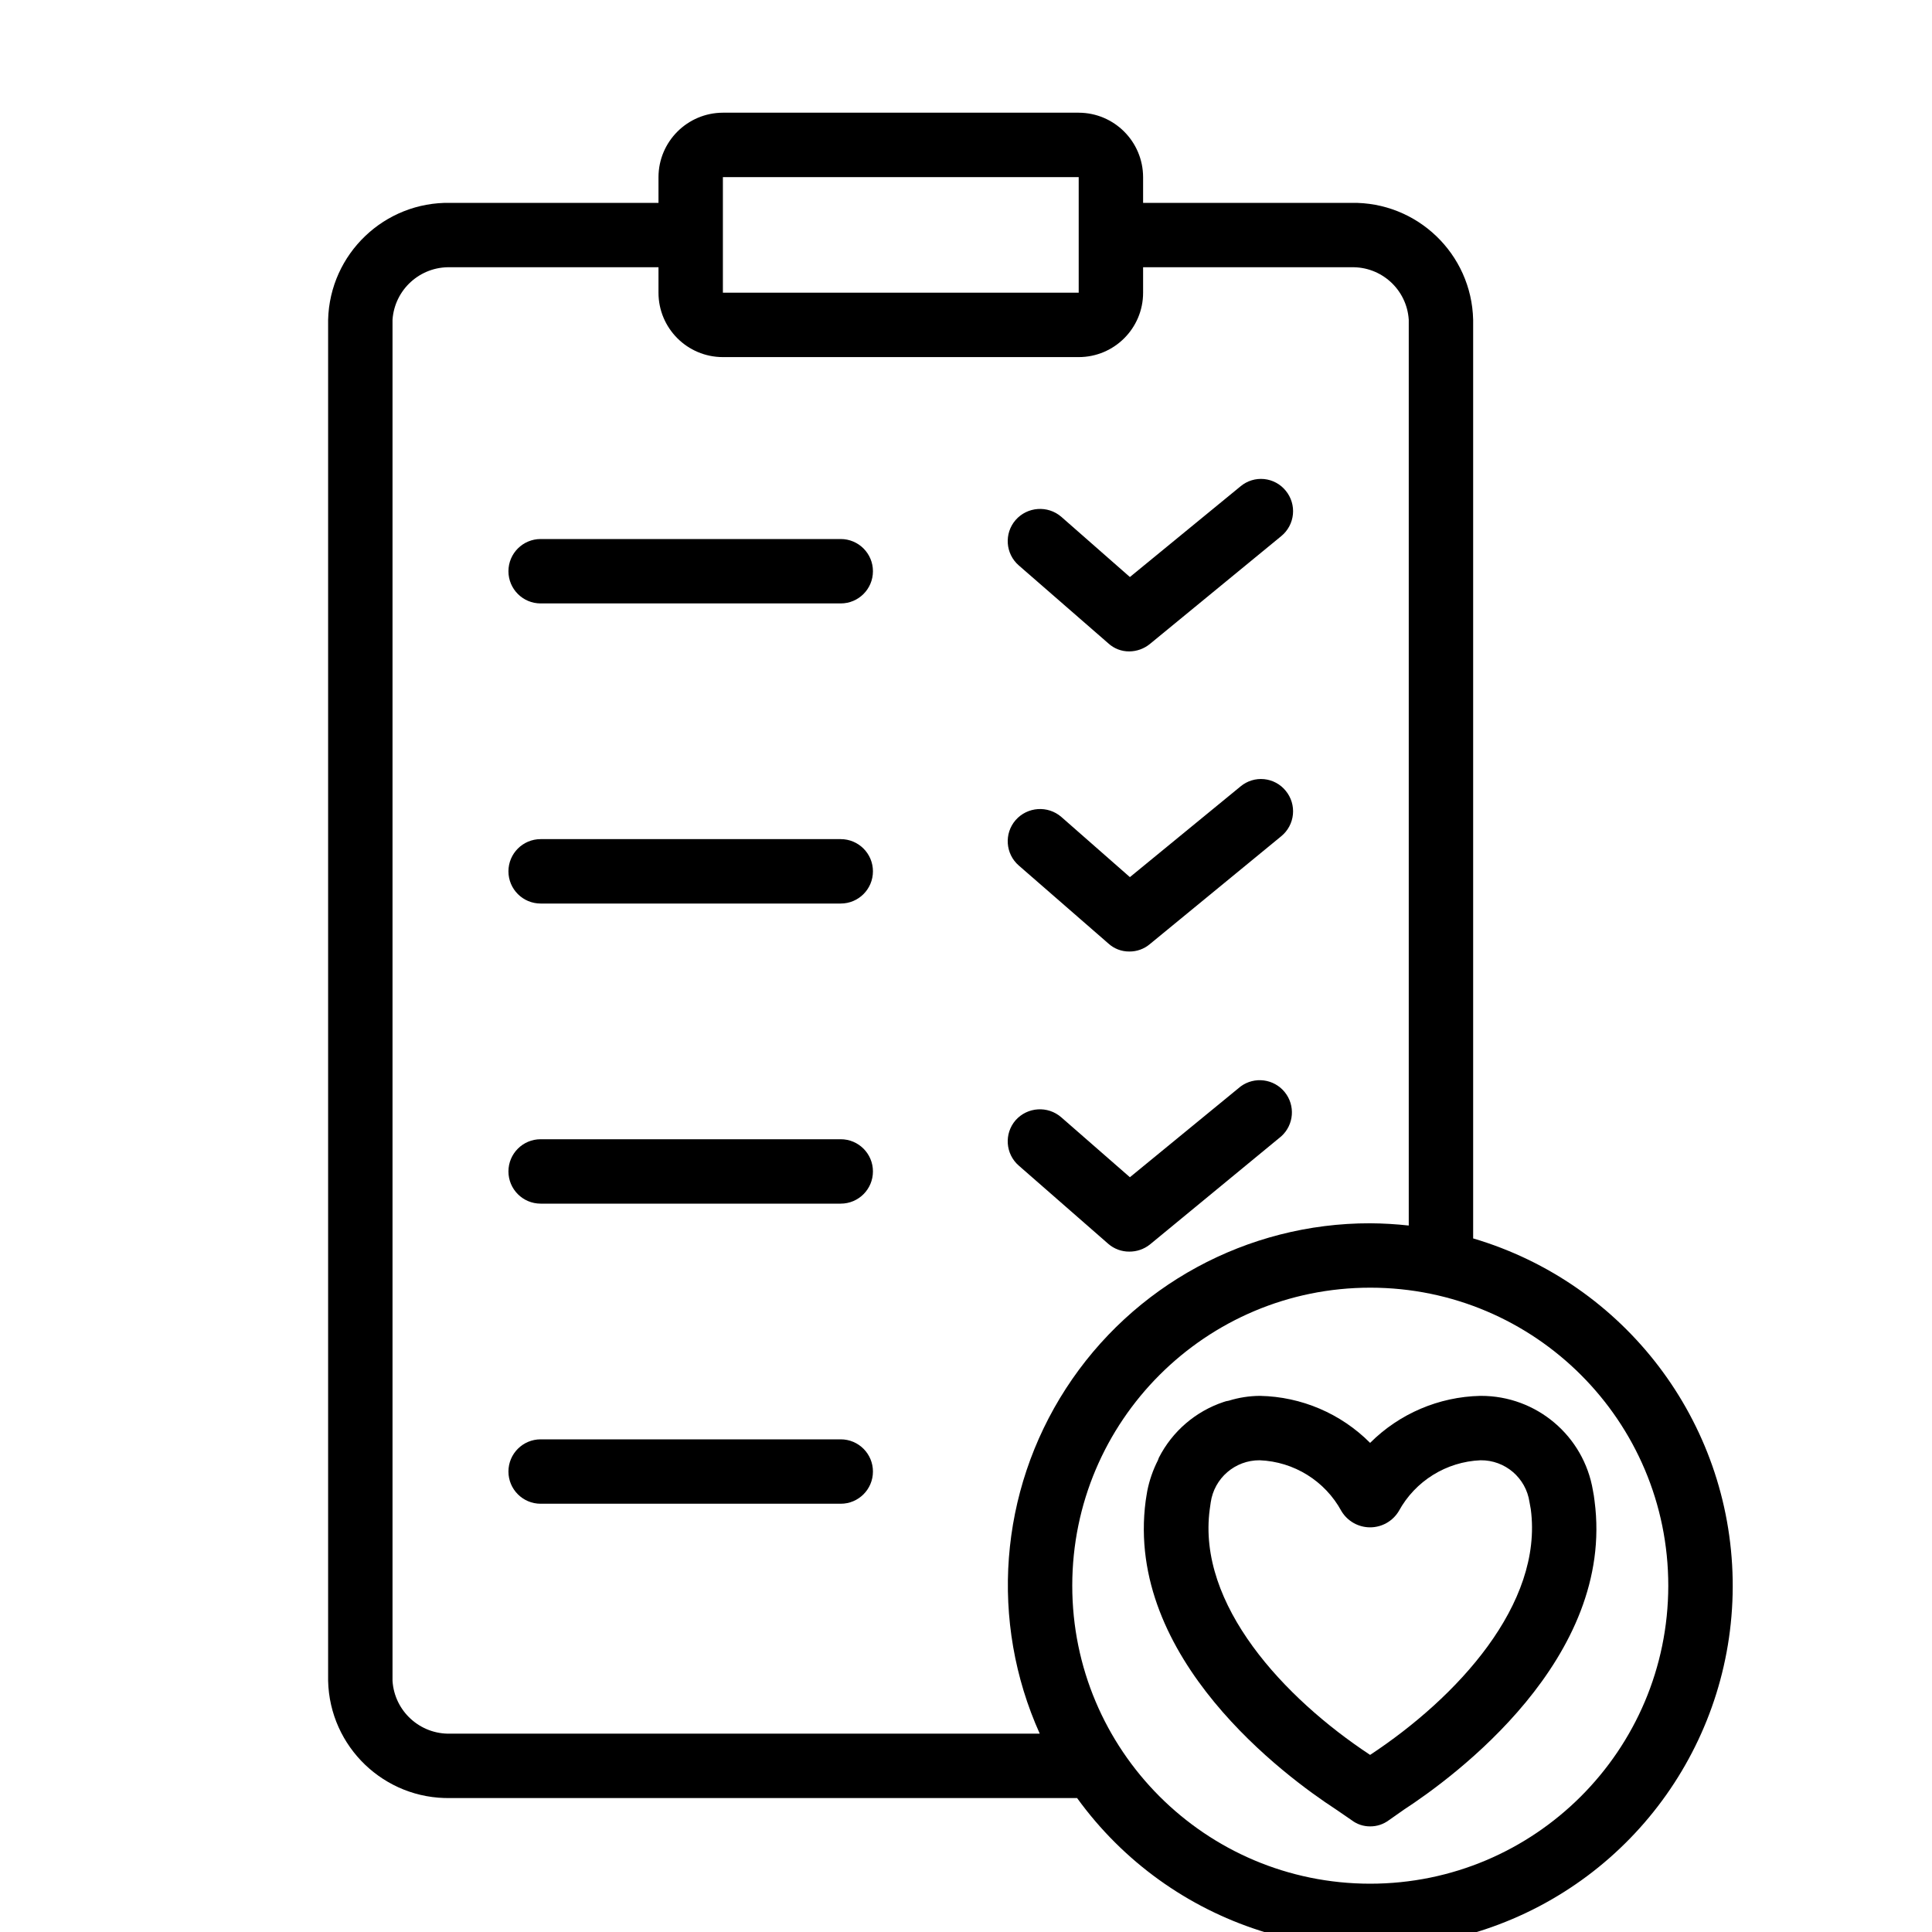
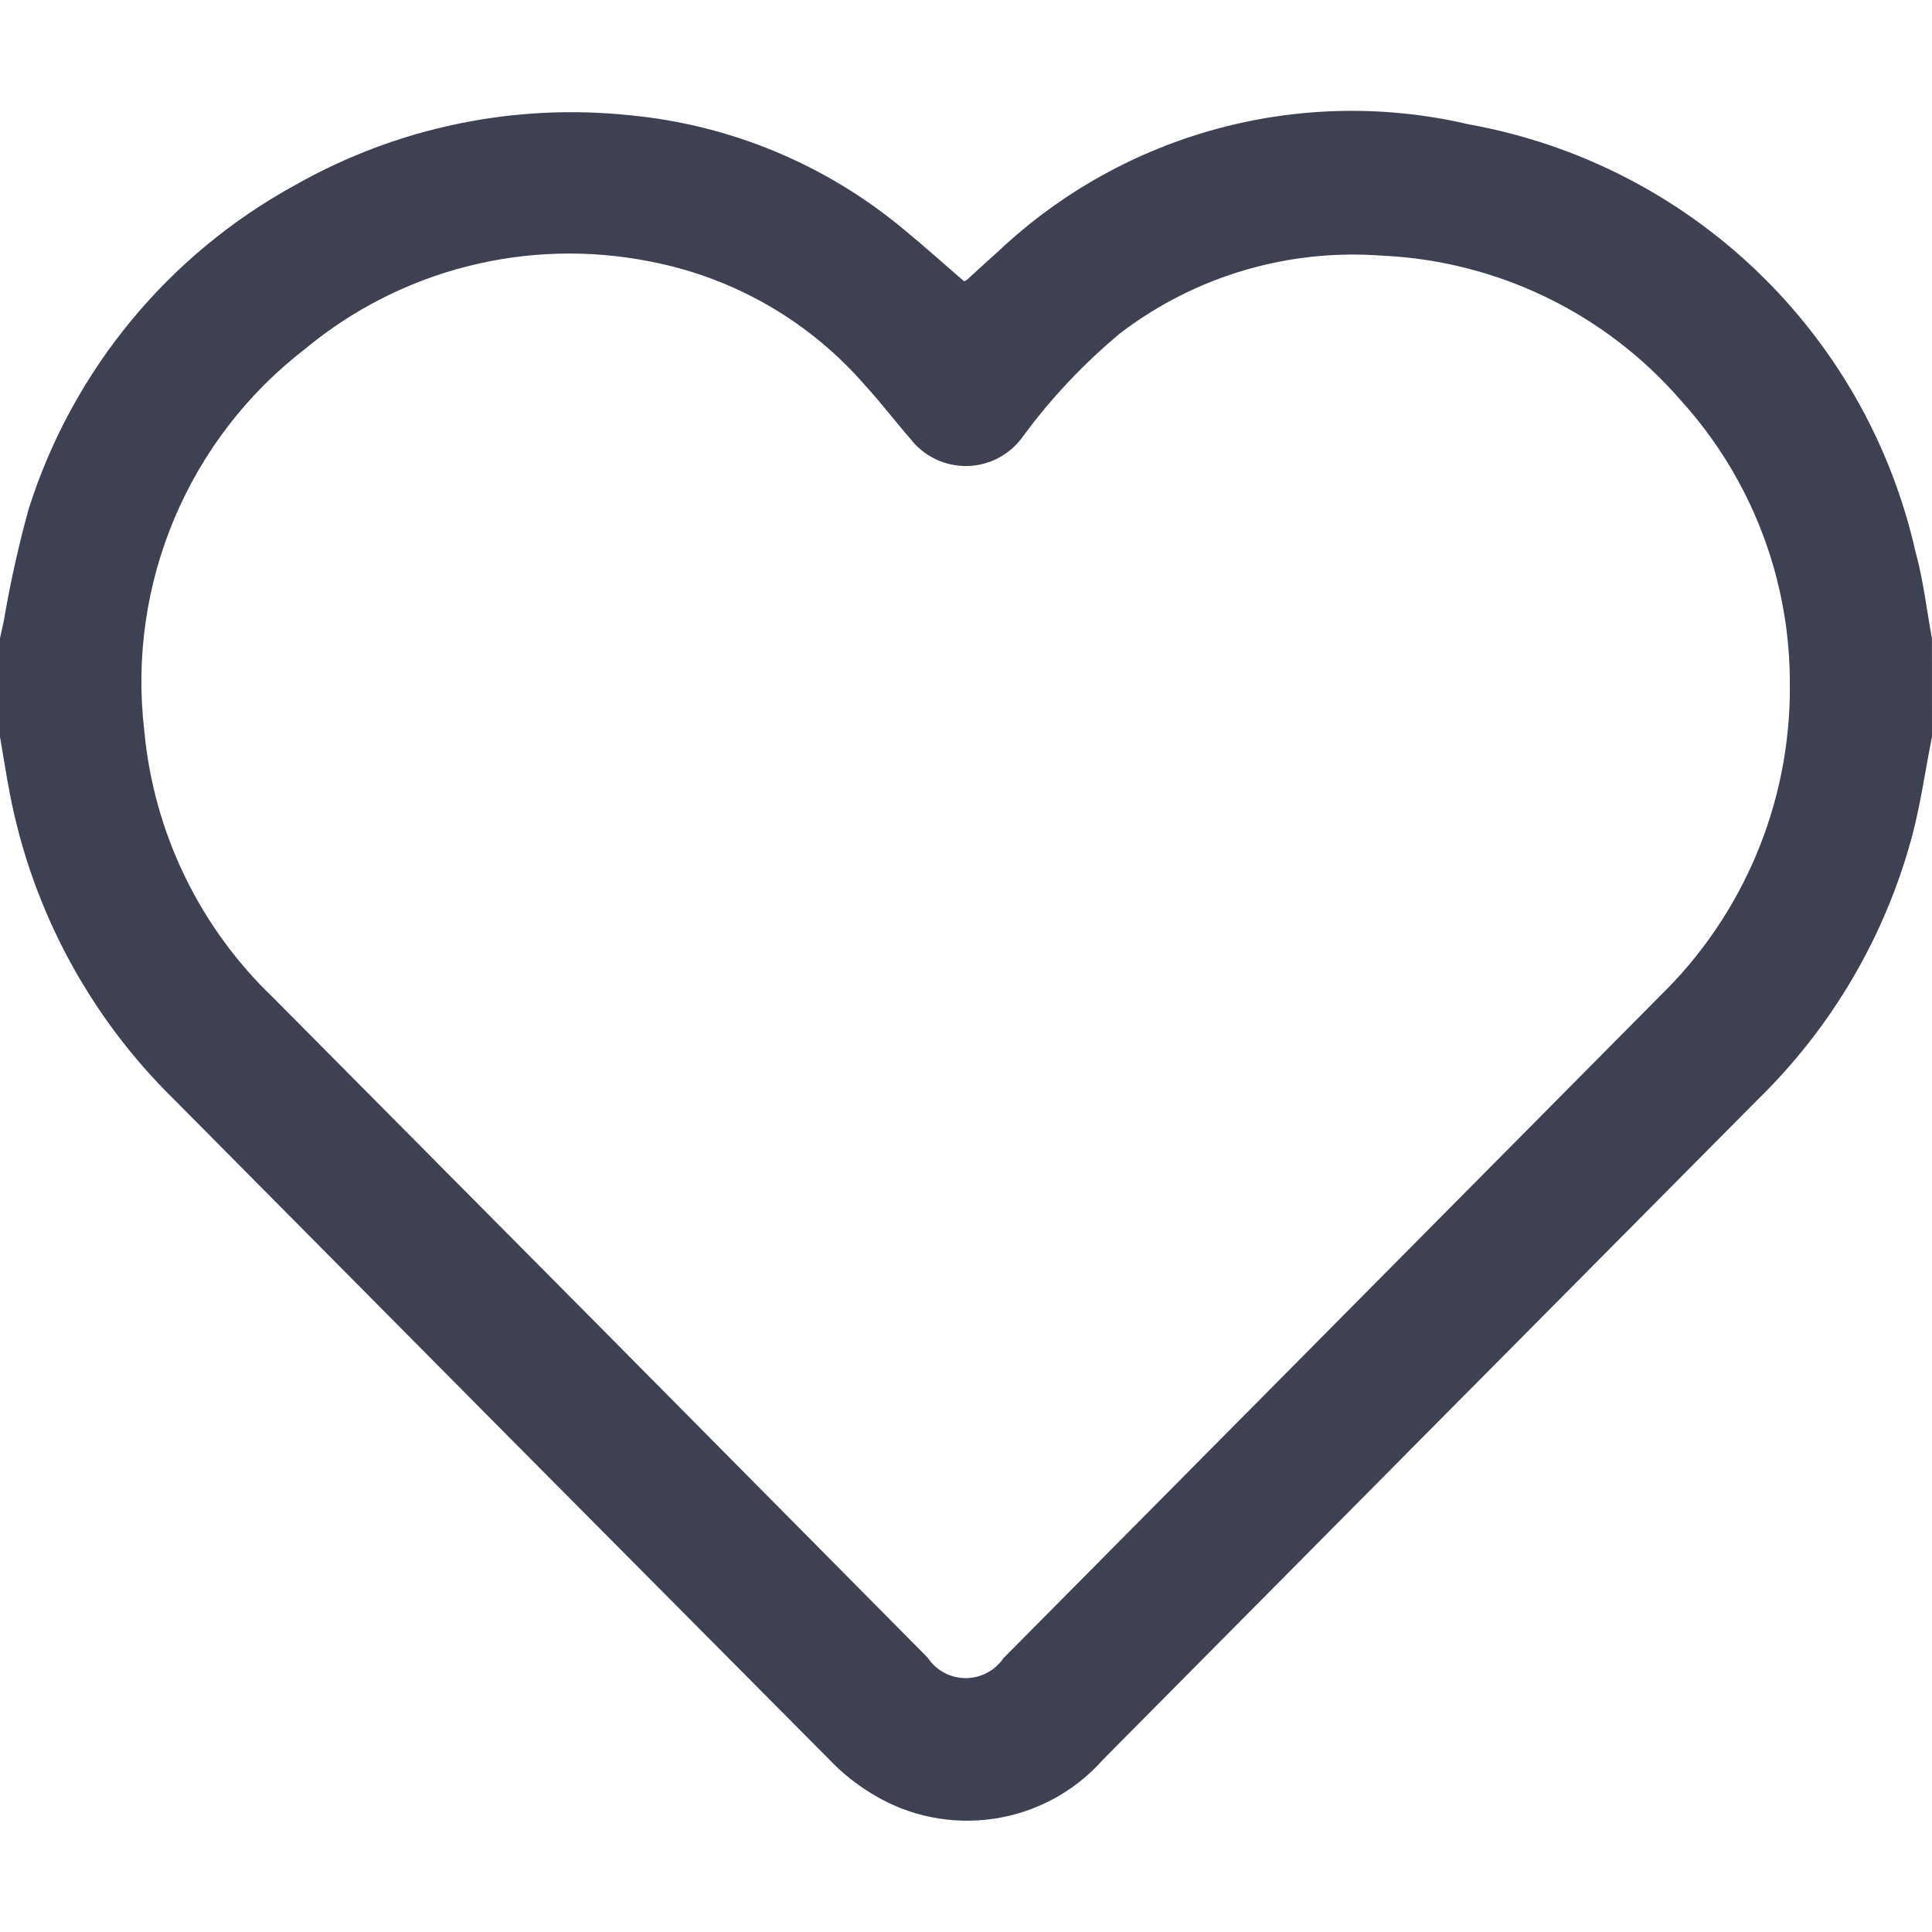
- <svg xmlns="http://www.w3.org/2000/svg" fill="#000000" width="28px" height="28px" viewBox="0 0 60 60">
-   <g id="SVGRepo_bgCarrier" stroke-width="0" />
-   <g id="SVGRepo_tracerCarrier" stroke-linecap="round" stroke-linejoin="round" />
-   <g id="SVGRepo_iconCarrier">
-     <g data-name="24 wishlist" id="_24_wishlist">
-       <path d="M27.11,17.74a1,1,0,0,1-1,1H16.79a1,1,0,0,1,0-2h9.32A1,1,0,0,1,27.11,17.74Z" />
-       <path d="M39.79,16.65,35.71,20a1.025,1.025,0,0,1-.64.23.948.948,0,0,1-.65-.25l-2.78-2.42a1,1,0,0,1-.1-1.41,1.011,1.011,0,0,1,1.42-.1l2.13,1.87,3.44-2.82a.989.989,0,0,1,1.4.14A1,1,0,0,1,39.79,16.65Z" />
-       <path d="M27.11,27.06a1,1,0,0,1-1,1H16.79a1,1,0,0,1,0-2h9.32A1,1,0,0,1,27.11,27.06Z" />
-       <path d="M39.79,25.97l-4.08,3.35a.97.97,0,0,1-.64.23.948.948,0,0,1-.65-.25l-2.78-2.42a1,1,0,0,1-.1-1.41,1.011,1.011,0,0,1,1.42-.1l2.13,1.87,3.44-2.82a.989.989,0,0,1,1.4.14A1,1,0,0,1,39.79,25.97Z" />
-       <path d="M27.11,36.38a1,1,0,0,1-1,1H16.79a1,1,0,0,1,0-2h9.32A1,1,0,0,1,27.11,36.38Z" />
-       <path d="M39.79,35.29l-4.08,3.36a1.015,1.015,0,0,1-.64.22.987.987,0,0,1-.65-.24L31.64,36.2a1,1,0,0,1-.1-1.41,1.01,1.01,0,0,1,1.42-.09l2.13,1.86,3.44-2.82a1,1,0,0,1,1.26,1.55Z" />
-       <path d="M27.11,45.7a1,1,0,0,1-1,1H16.79a1,1,0,0,1,0-2h9.32A1,1,0,0,1,27.11,45.7Z" />
-       <path d="M45.75,38.46V9.93A3.718,3.718,0,0,0,41.96,6.3H35.5V5.5a2.006,2.006,0,0,0-2-2H22.45a2.006,2.006,0,0,0-2,2v.8H13.99a3.727,3.727,0,0,0-3.8,3.63V52.2a3.728,3.728,0,0,0,3.8,3.64H33.45a11.248,11.248,0,1,0,12.3-17.38ZM22.45,5.5H33.5V9.09H22.45ZM13.99,53.84a1.752,1.752,0,0,1-1.8-1.64V9.93a1.751,1.751,0,0,1,1.8-1.63h6.46v.79a2,2,0,0,0,2,2H33.5a2,2,0,0,0,2-2V8.3h6.46a1.741,1.741,0,0,1,1.79,1.63V38.06a11.726,11.726,0,0,0-1.2-.07A11.238,11.238,0,0,0,32.29,53.84ZM42.55,58.5a9.255,9.255,0,1,1,9.26-9.25A9.261,9.261,0,0,1,42.55,58.5Z" />
-       <path d="M49.52,46.61c-.01-.11-.03-.21-.05-.32a3.519,3.519,0,0,0-3.48-2.94h-.02a5,5,0,0,0-3.42,1.46,4.963,4.963,0,0,0-3.42-1.46h-.01a3.326,3.326,0,0,0-.96.15.749.749,0,0,0-.16.04,3.5,3.5,0,0,0-2.01,1.73c-.01.03-.02.05-.03.08a3.682,3.682,0,0,0-.33.95c-.02.1-.03.2-.05.31-.65,4.9,4.37,8.58,5.89,9.57l.51.35a.931.931,0,0,0,.57.19.959.959,0,0,0,.58-.19l.47-.33C45.15,55.19,50.17,51.51,49.52,46.61ZM42.55,54.5c-2.67-1.76-5.38-4.67-4.98-7.63l.03-.21a1.526,1.526,0,0,1,1.52-1.31,3.026,3.026,0,0,1,2.54,1.58,1.039,1.039,0,0,0,1.78,0,3.039,3.039,0,0,1,2.54-1.58,1.518,1.518,0,0,1,1.52,1.3l.04.22C47.93,49.82,45.25,52.72,42.55,54.5Z" />
-     </g>
+ <svg xmlns="http://www.w3.org/2000/svg" id="v9blqR" width="25" height="25" viewBox="0 0 33.835 29.939">
+   <g id="Group_42" data-name="Group 42" transform="translate(0 0)">
+     <path id="Path_26" data-name="Path 26" d="M14.835,158.251c-.117.591-.2,1.191-.356,1.772a10.1,10.1,0,0,1-2.69,4.581q-5.737,5.78-11.47,11.563a3.182,3.182,0,0,1-4.059.594,3.625,3.625,0,0,1-.743-.6q-5.742-5.774-11.474-11.559a10.189,10.189,0,0,1-2.871-5.351c-.064-.333-.116-.669-.173-1v-1.718l.07-.319a19.674,19.674,0,0,1,.436-1.957,9.864,9.864,0,0,1,4.67-5.666,9.8,9.8,0,0,1,5.879-1.217,8.782,8.782,0,0,1,4.766,1.99c.365.3.713.612,1.062.914a.206.206,0,0,0,.046-.019c.187-.17.372-.342.561-.51a9.019,9.019,0,0,1,8.241-2.217,9.8,9.8,0,0,1,7.816,7.483c.137.495.194,1.012.288,1.518Zm-2.49-.873a7.36,7.36,0,0,0-1.913-5.018A7.365,7.365,0,0,0,5.2,149.83a6.719,6.719,0,0,0-4.576,1.354A10.246,10.246,0,0,0-1.088,153a1.225,1.225,0,0,1-1.971.034c-.264-.3-.5-.615-.768-.907a6.637,6.637,0,0,0-3.785-2.194,7.248,7.248,0,0,0-6.042,1.528,7.355,7.355,0,0,0-2.818,6.7,7.405,7.405,0,0,0,2.248,4.656q5.74,5.778,11.469,11.565a.8.8,0,0,0,1.329.01q5.747-5.794,11.491-11.59A7.525,7.525,0,0,0,12.346,157.378Z" transform="translate(19 -147.301)" fill="#3d4152" />
  </g>
</svg>
